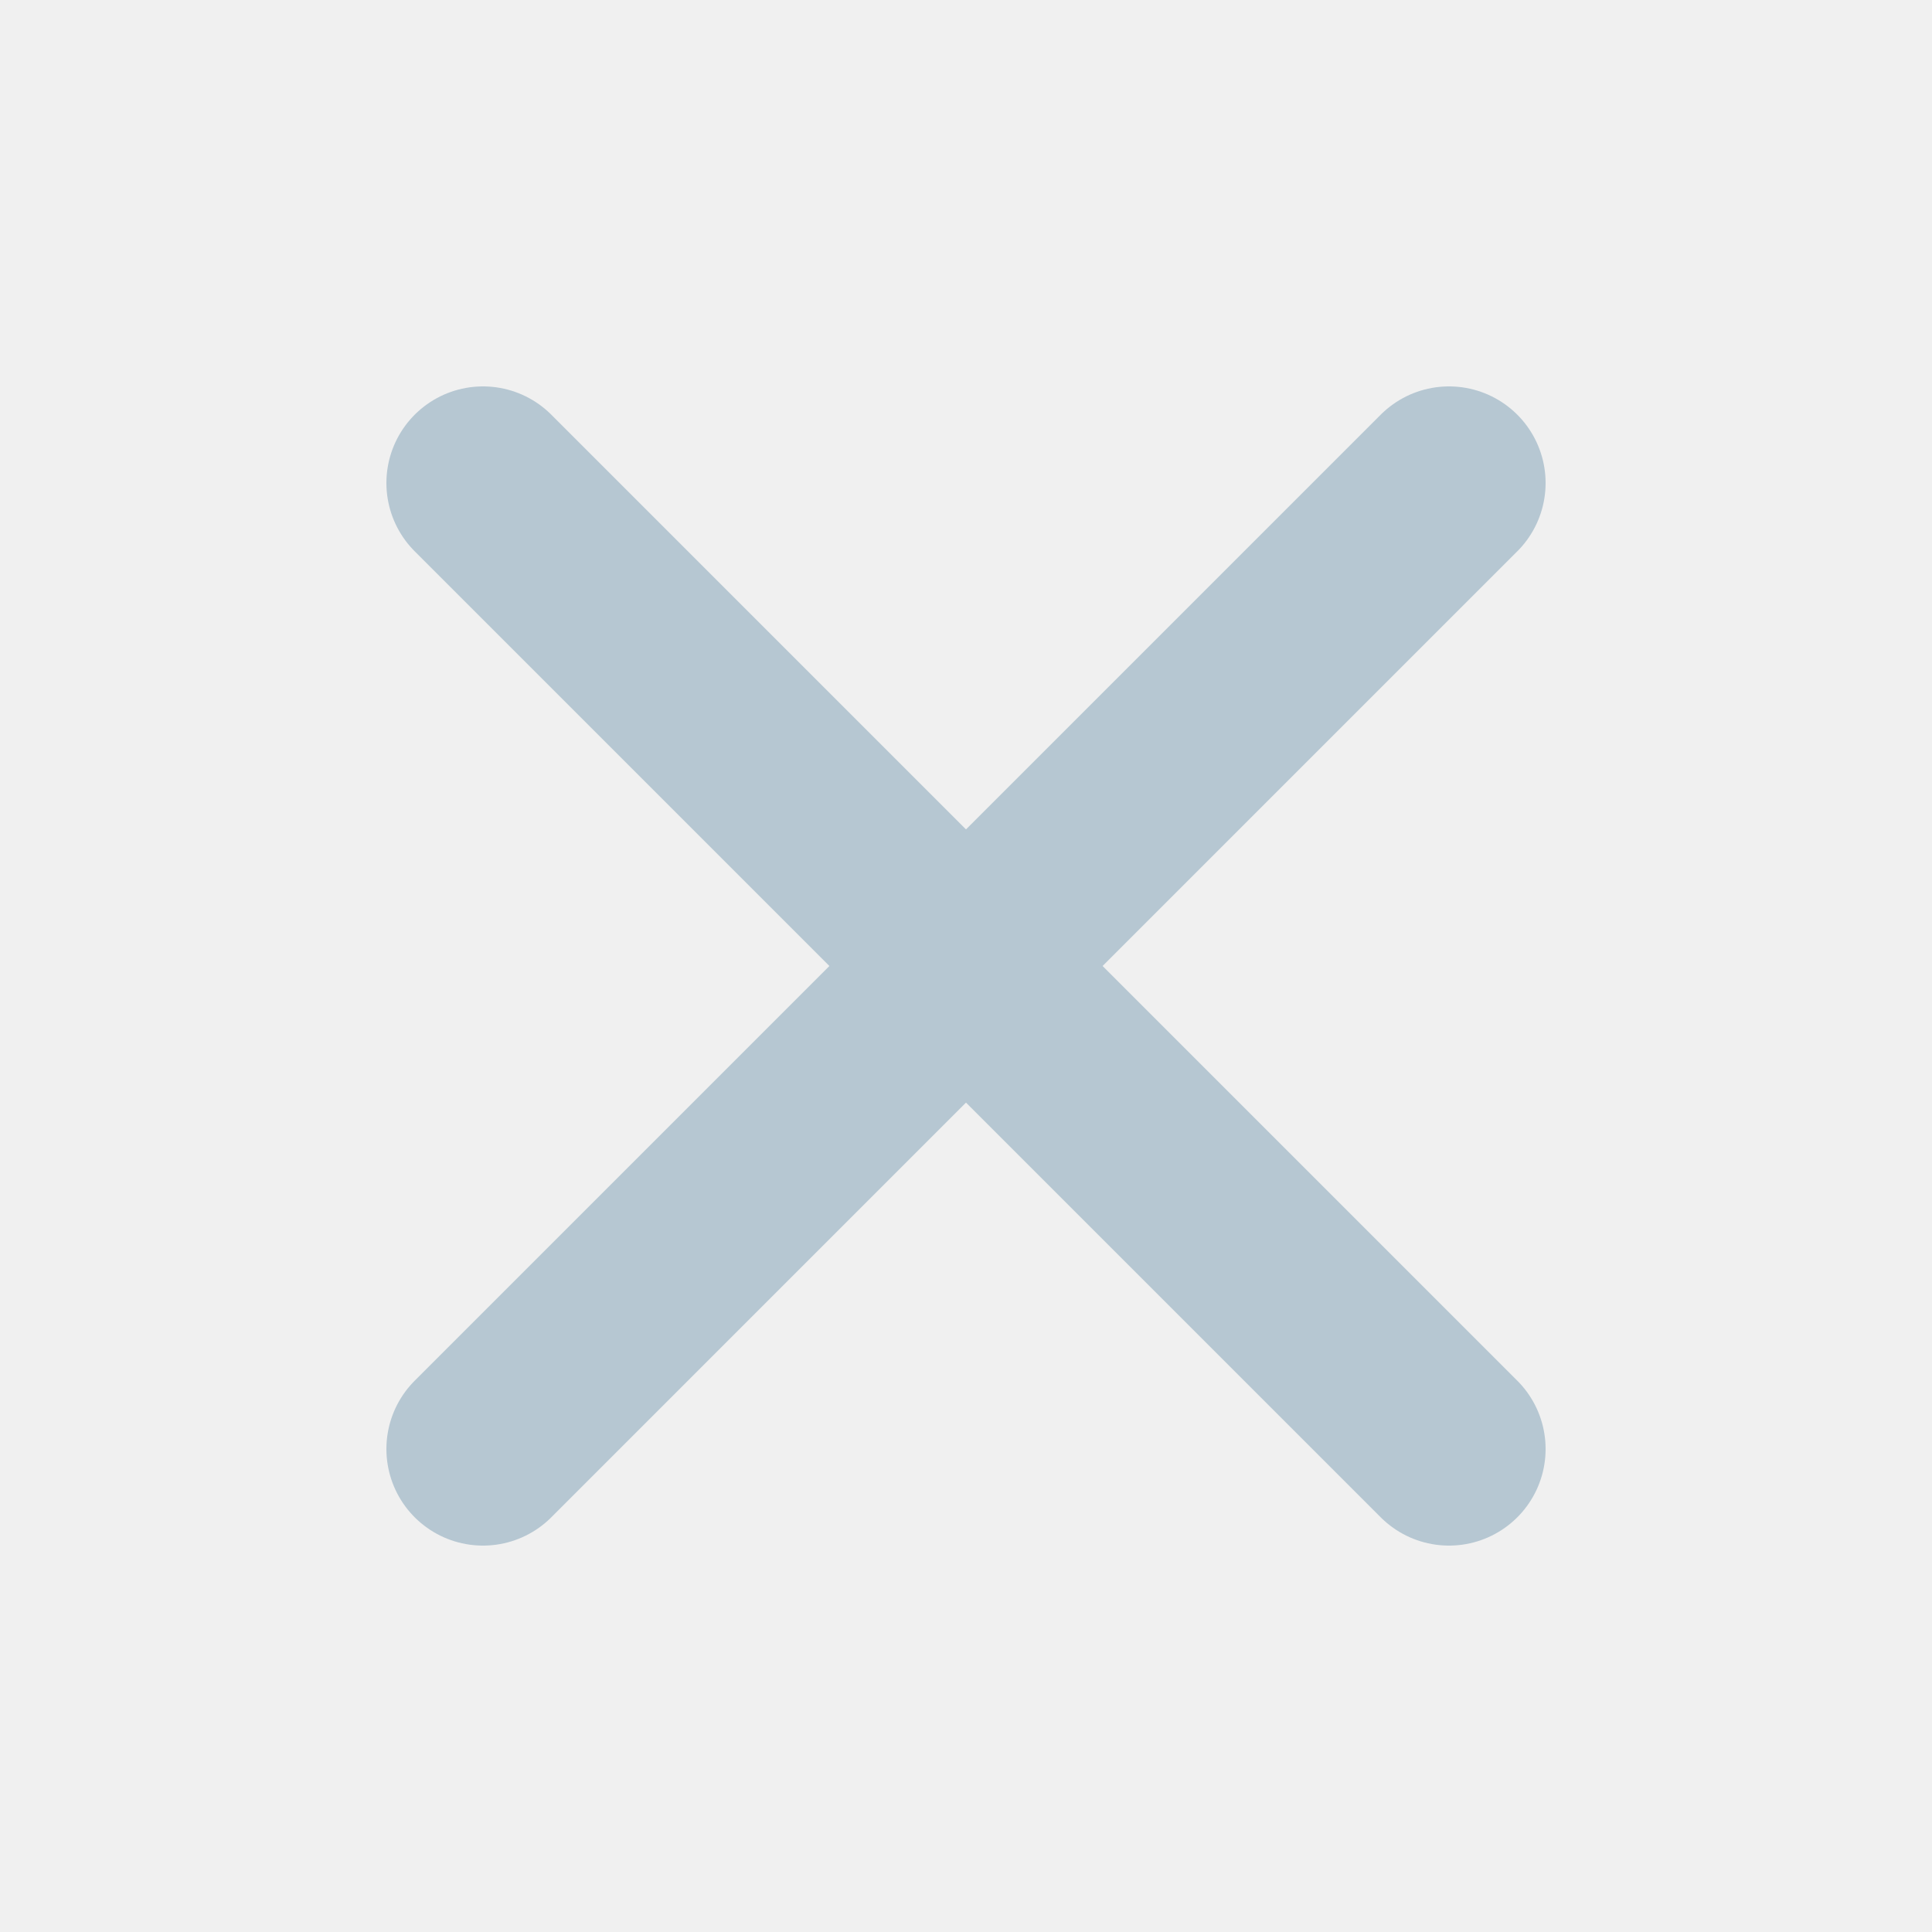
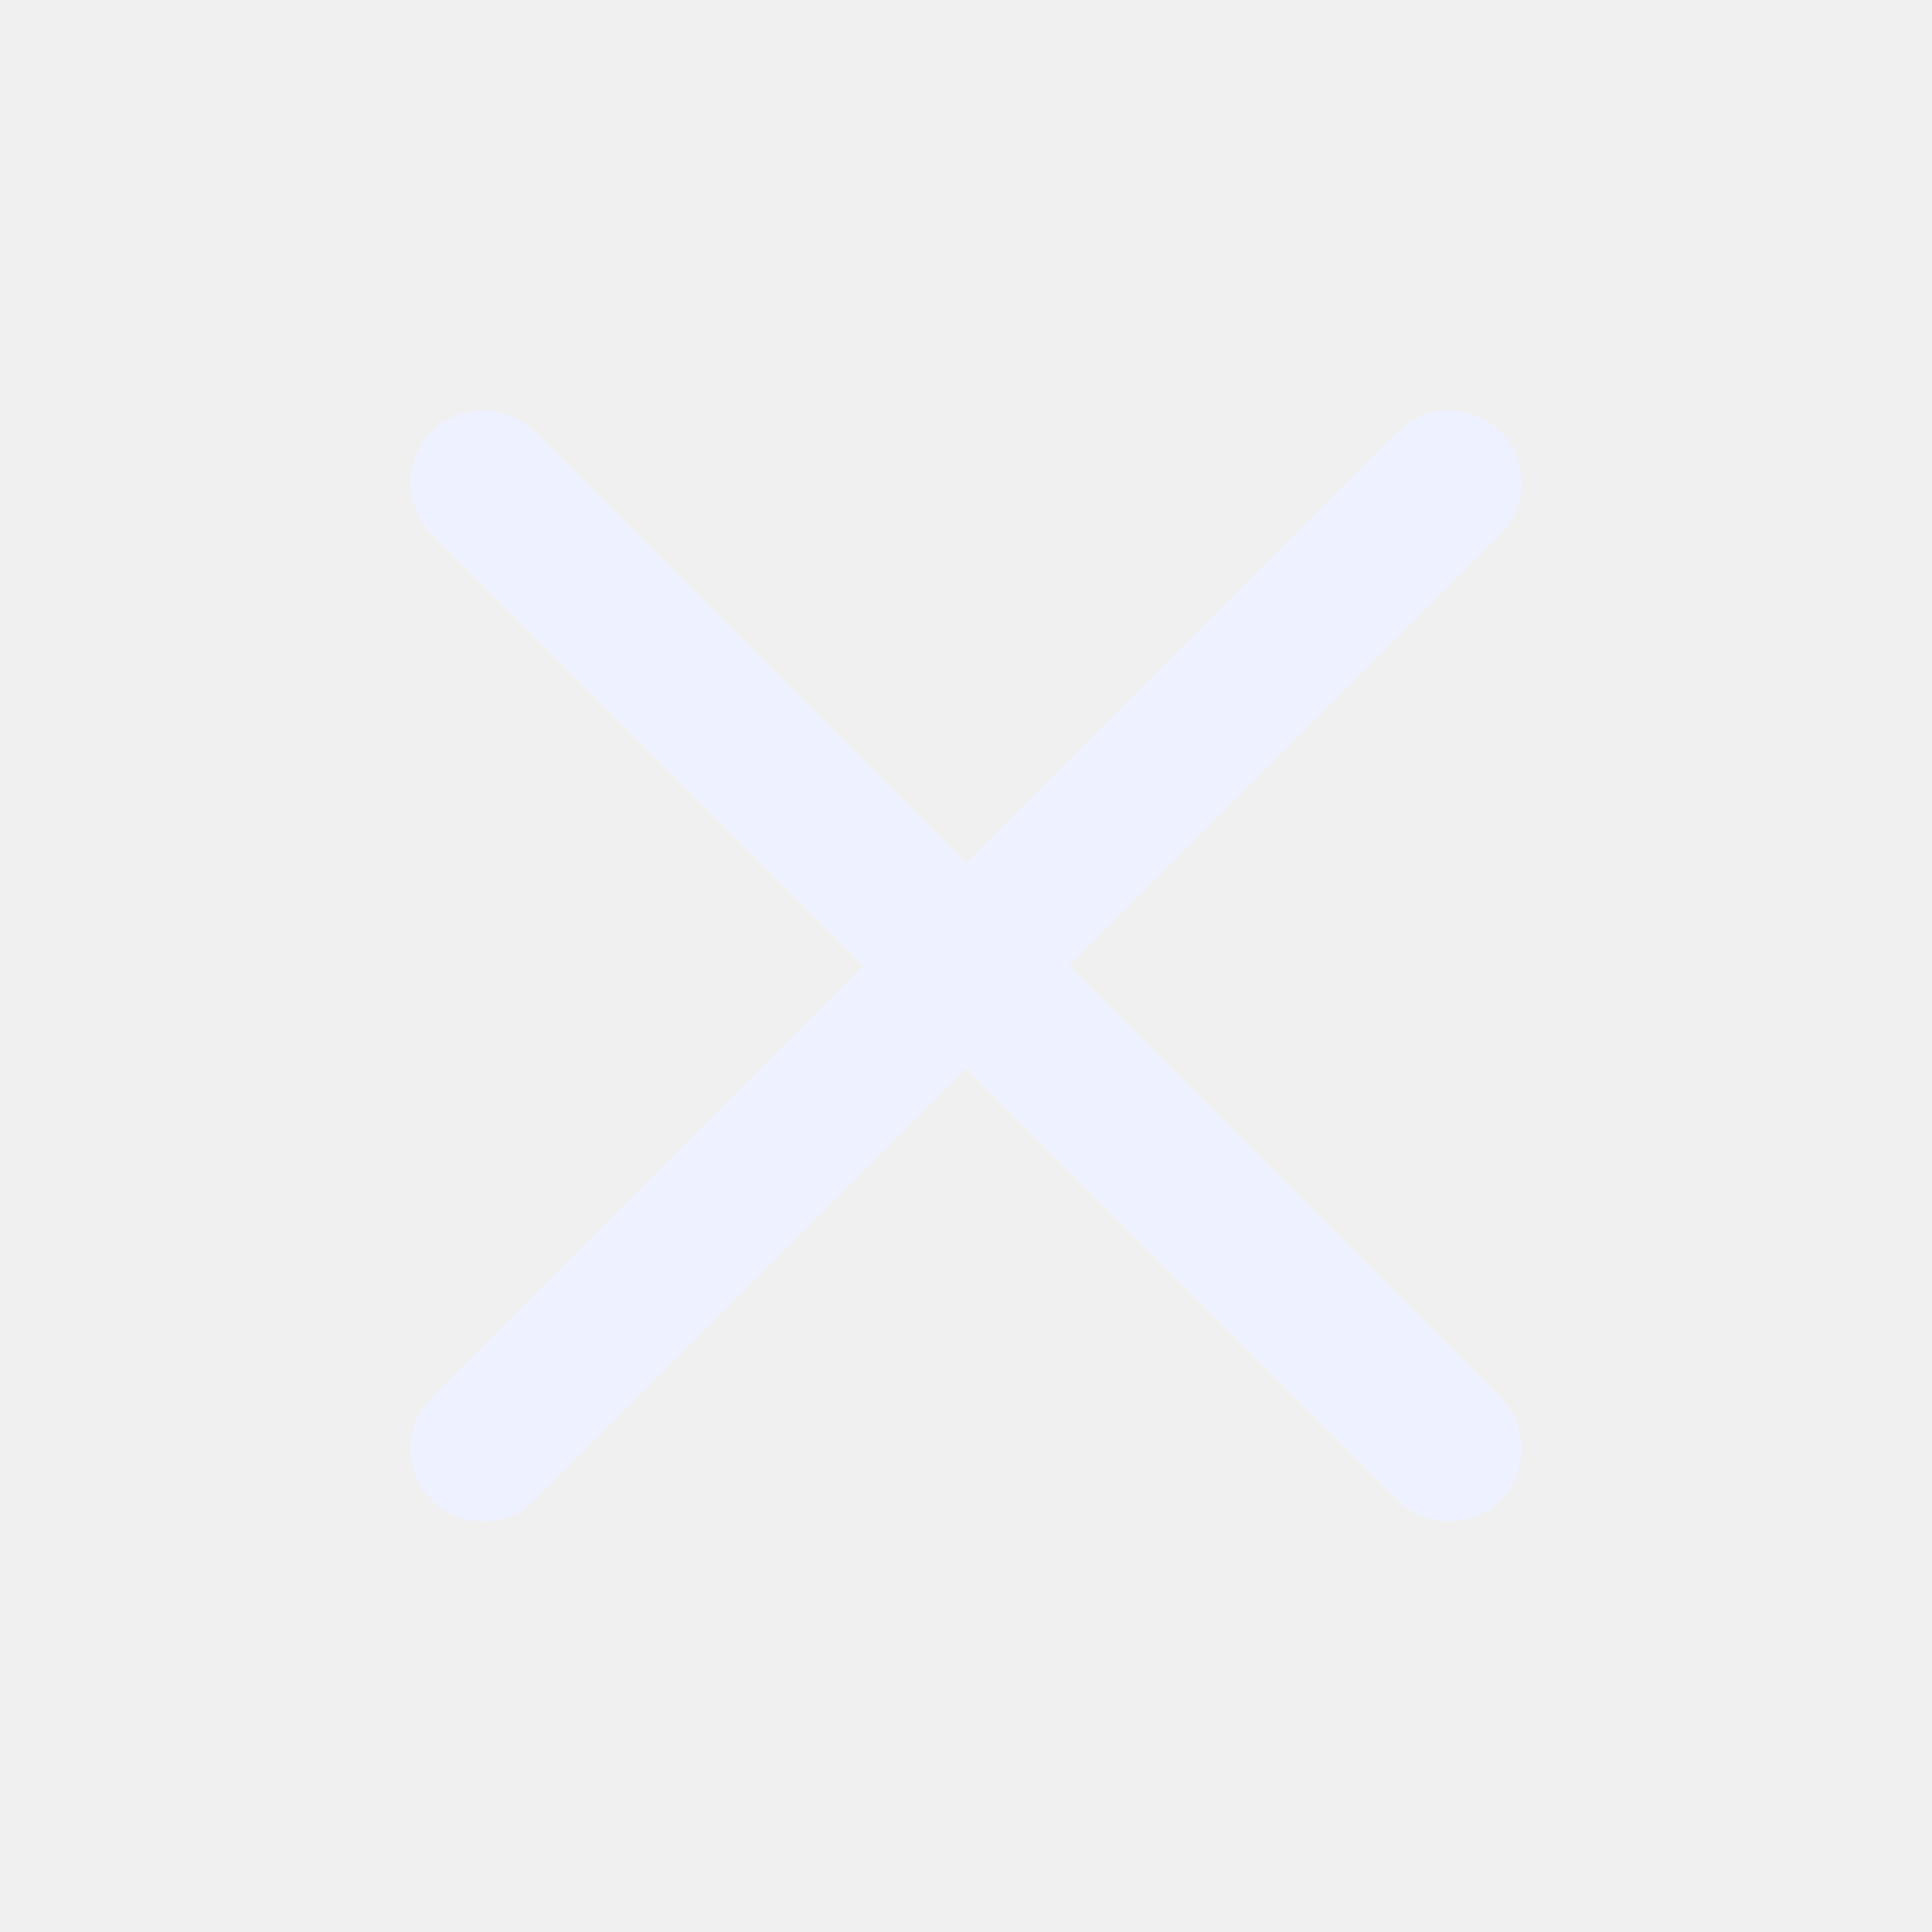
<svg xmlns="http://www.w3.org/2000/svg" width="20" height="20" viewBox="0 0 20 20" fill="none">
-   <g clip-path="url(#clip0_624_15098)">
-     <path d="M15 5L5 15" stroke="#B6C7D2" stroke-width="2" stroke-linecap="round" stroke-linejoin="round" />
-     <path d="M5 5L15 15" stroke="#B6C7D2" stroke-width="2" stroke-linecap="round" stroke-linejoin="round" />
-   </g>
-   <defs>
-     <clipPath id="clip0_624_15098">
-       <rect width="20" height="20" fill="white" />
-     </clipPath>
-   </defs>
+   <path d="M5 15L15 5" stroke="#EEF1FF" stroke-width="1.5" stroke-linecap="round" />
+   <path d="M5 5L15 15" stroke="#EEF1FF" stroke-width="1.5" stroke-linecap="round" />
</svg>
